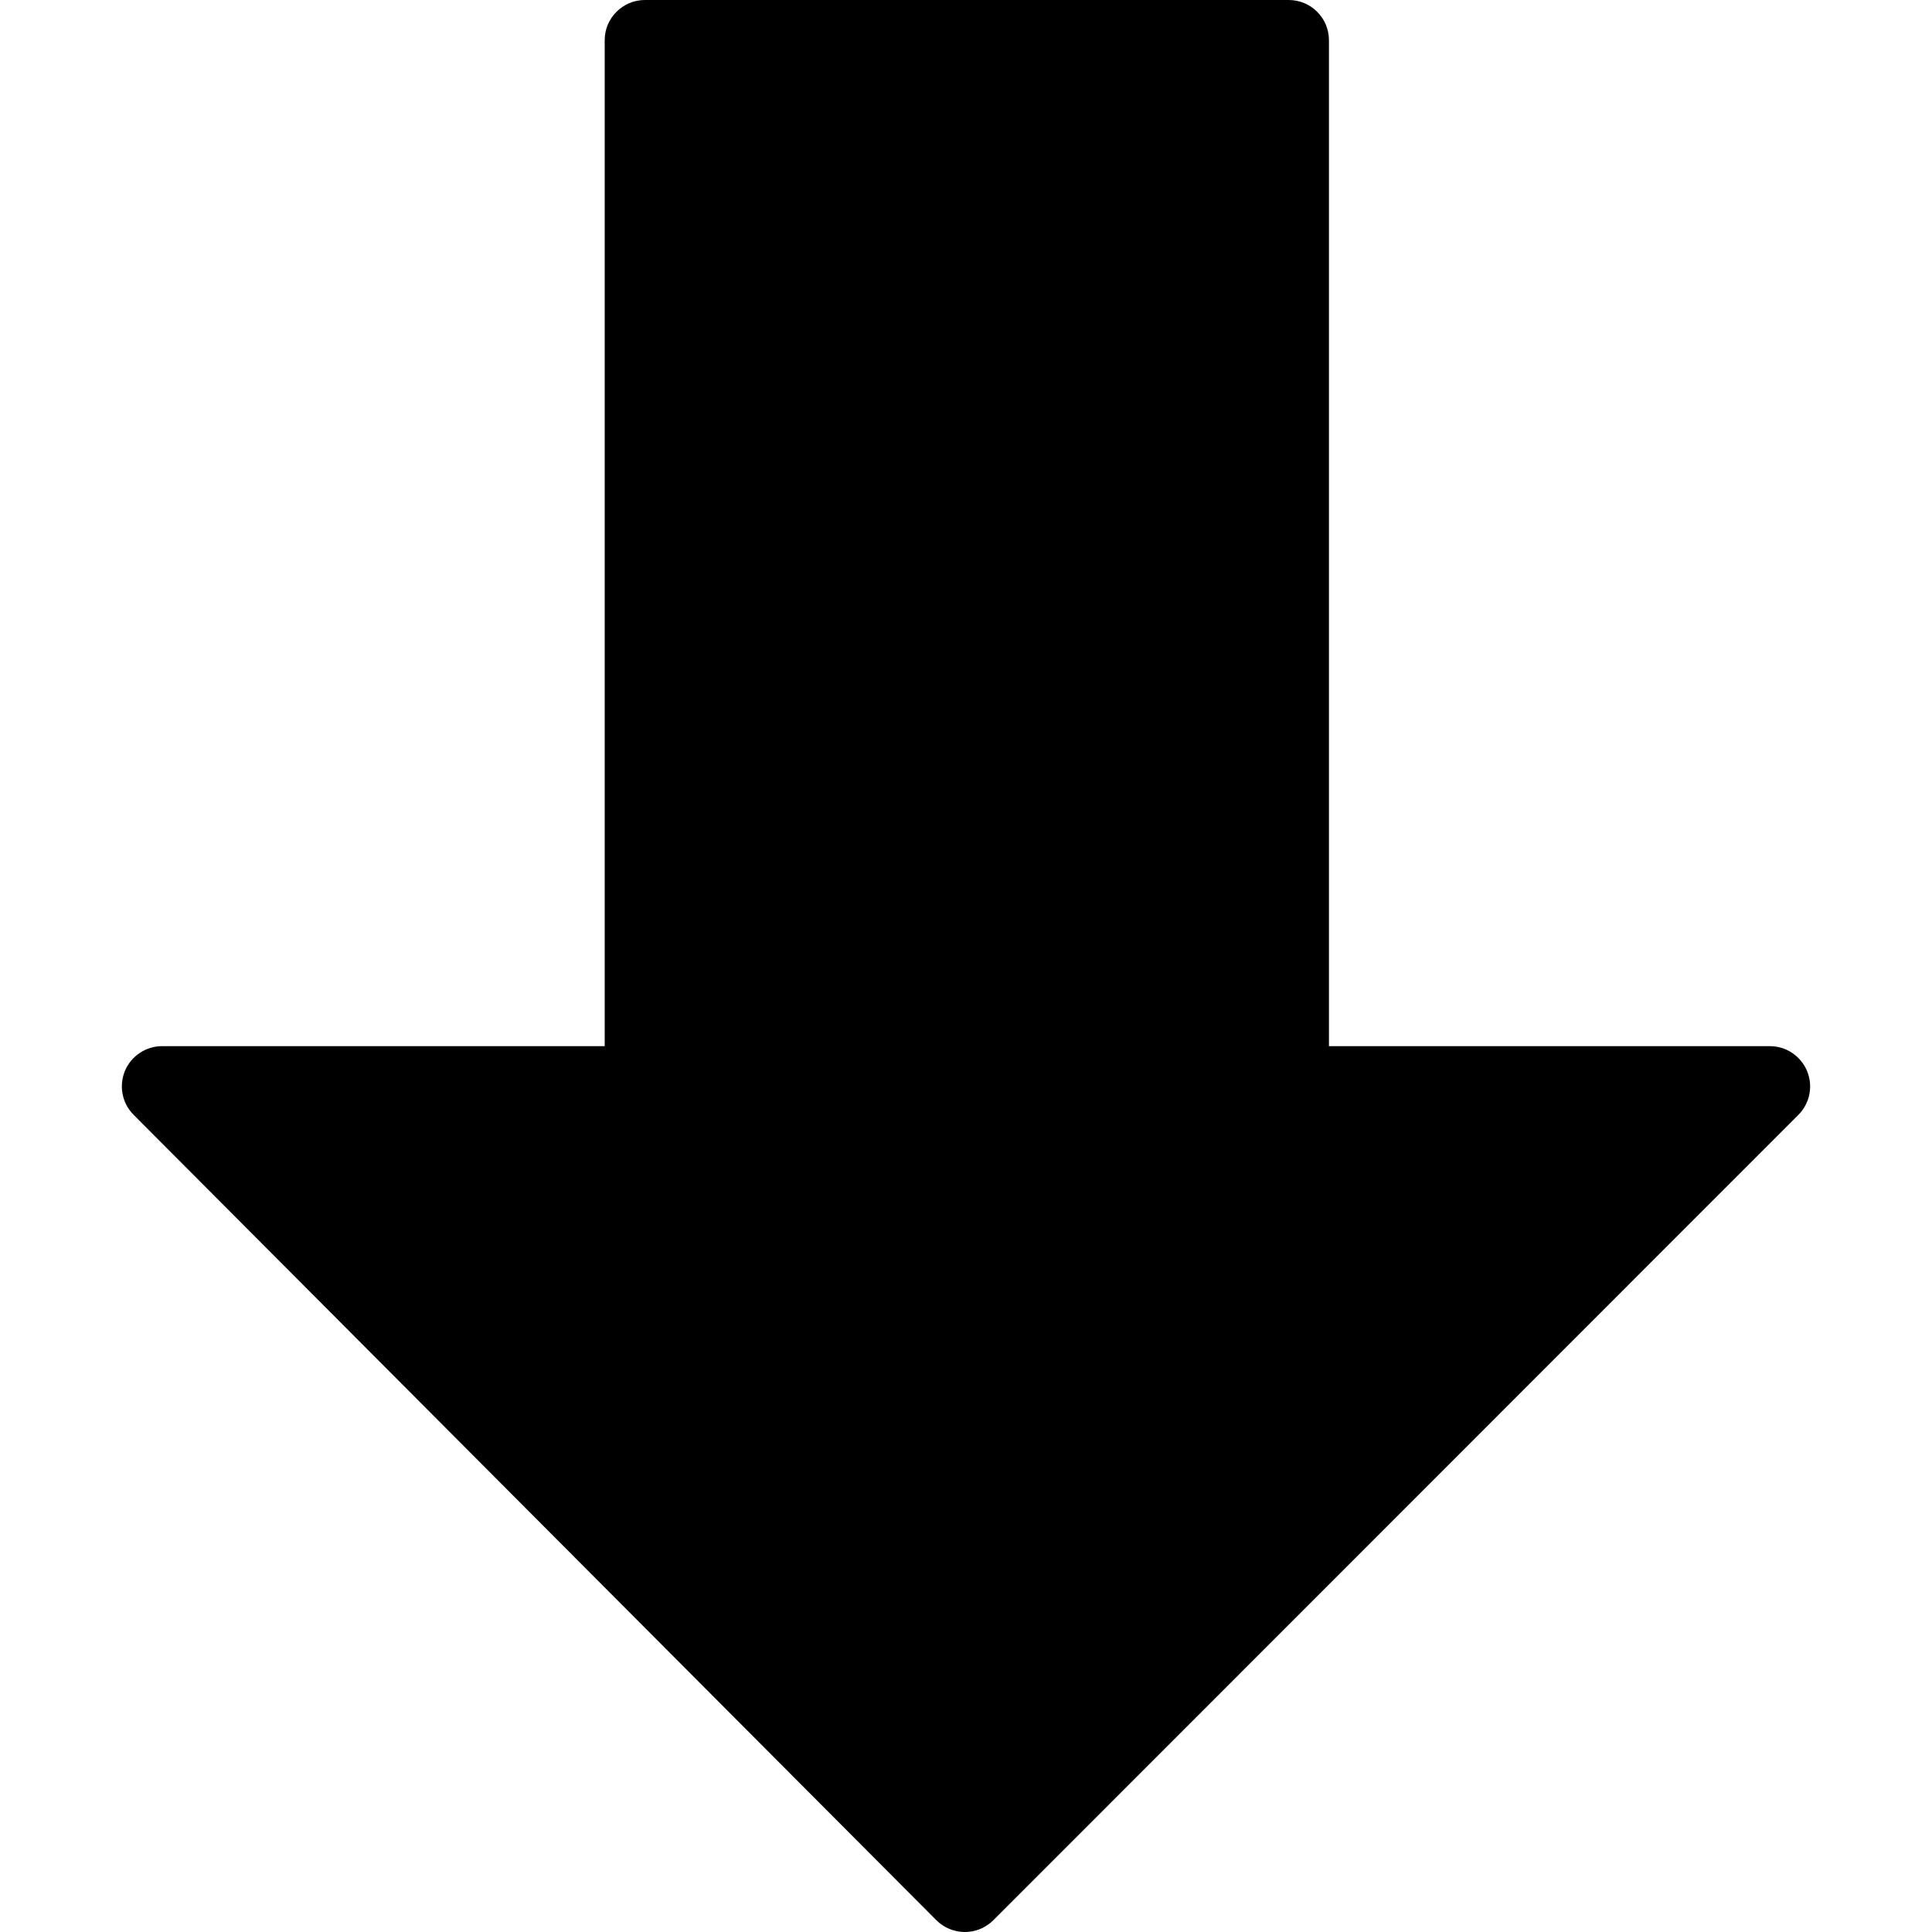
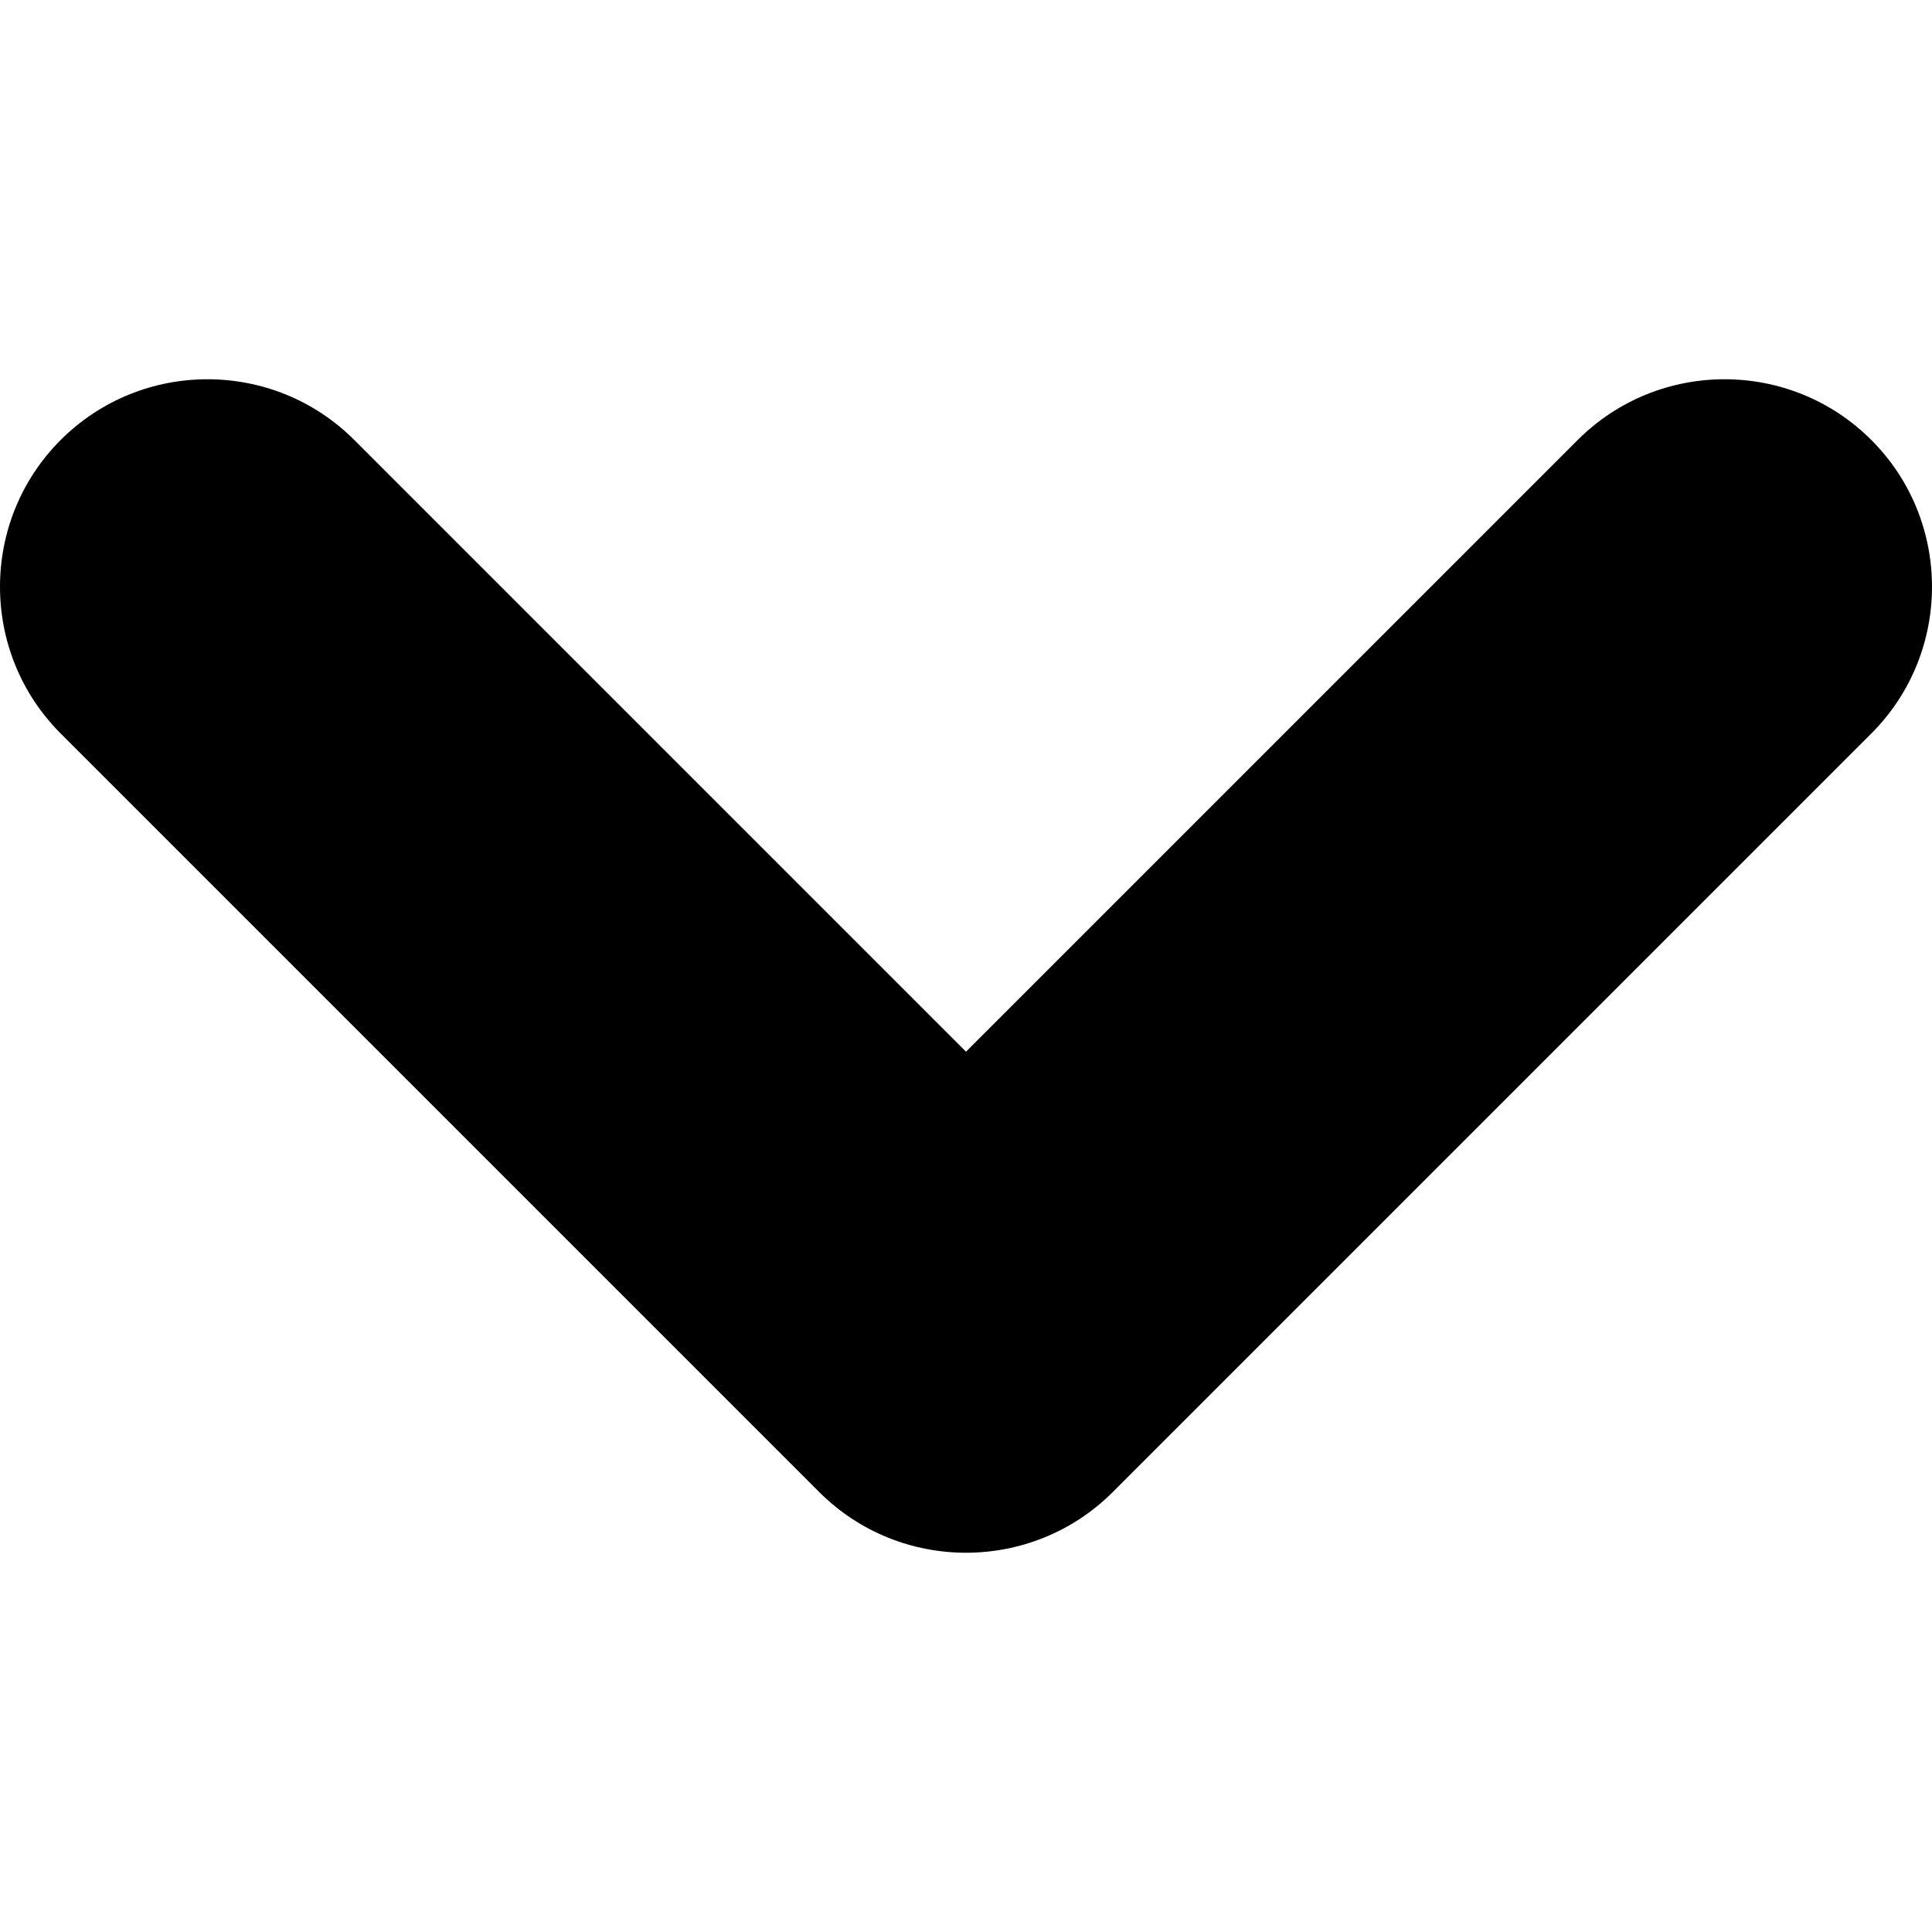
- <svg xmlns="http://www.w3.org/2000/svg" version="1.1" id="Capa_1" x="0px" y="0px" viewBox="0 0 512.171 512.171" style="enable-background:new 0 0 512.171 512.171;" xml:space="preserve">
+ <svg xmlns="http://www.w3.org/2000/svg" version="1.1" id="Capa_1" x="0px" y="0px" viewBox="0 0 487 487" style="enable-background:new 0 0 487 487;" xml:space="preserve">
  <g>
-     <g>
-       <path d="M479.046,283.925c-1.664-3.989-5.547-6.592-9.856-6.592H352.305V10.667C352.305,4.779,347.526,0,341.638,0H170.971    c-5.888,0-10.667,4.779-10.667,10.667v266.667H42.971c-4.309,0-8.192,2.603-9.856,6.571c-1.643,3.989-0.747,8.576,2.304,11.627    l212.8,213.504c2.005,2.005,4.715,3.136,7.552,3.136s5.547-1.131,7.552-3.115l213.419-213.504    C479.793,292.501,480.71,287.915,479.046,283.925z" />
-     </g>
+     <path d="M89.3,110.9c-20.4-20.4-53.6-20.4-74,0s-20.4,53.6,0,74l191.2,191.2c20.4,20.4,53.6,20.4,74,0l191.2-191.2   c20.4-20.4,20.4-53.6,0-74s-53.6-20.4-74,0L243.5,265.1L89.3,110.9z" />
  </g>
-   <g>
- </g>
-   <g>
- </g>
-   <g>
- </g>
-   <g>
- </g>
-   <g>
- </g>
-   <g>
- </g>
-   <g>
- </g>
-   <g>
- </g>
-   <g>
- </g>
-   <g>
- </g>
-   <g>
- </g>
-   <g>
- </g>
-   <g>
- </g>
-   <g>
- </g>
-   <g>
- </g>
</svg>
